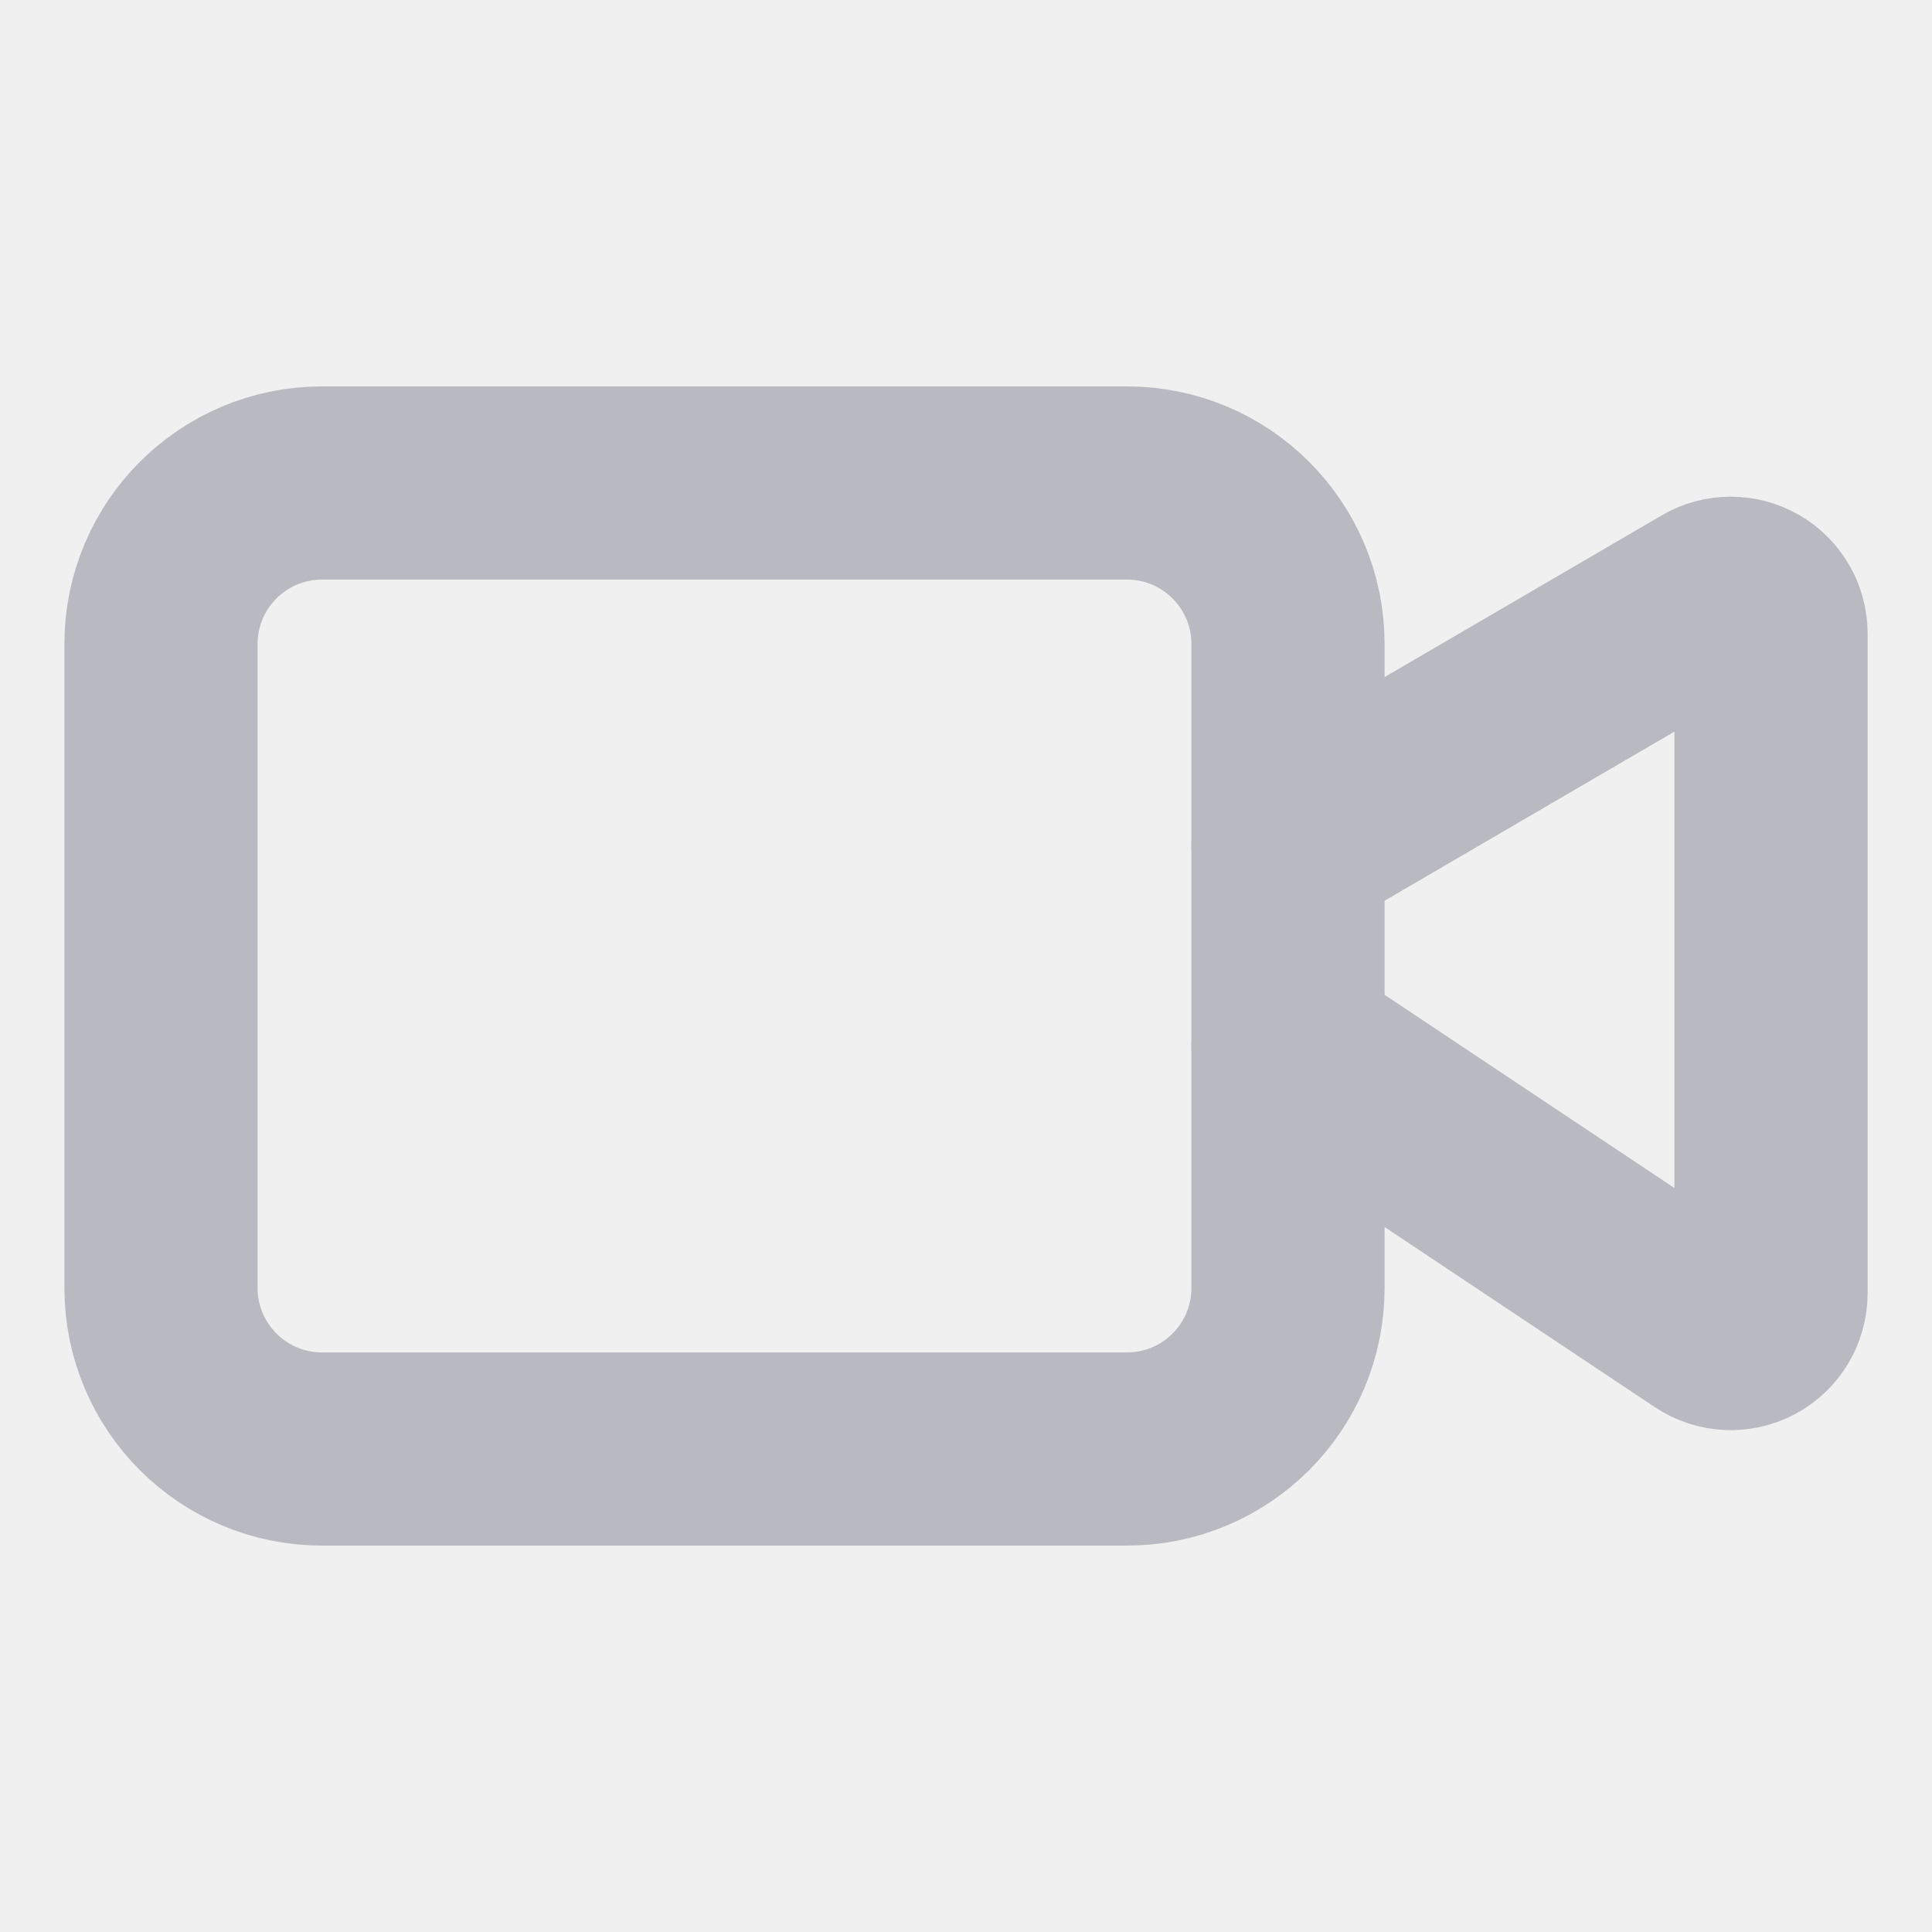
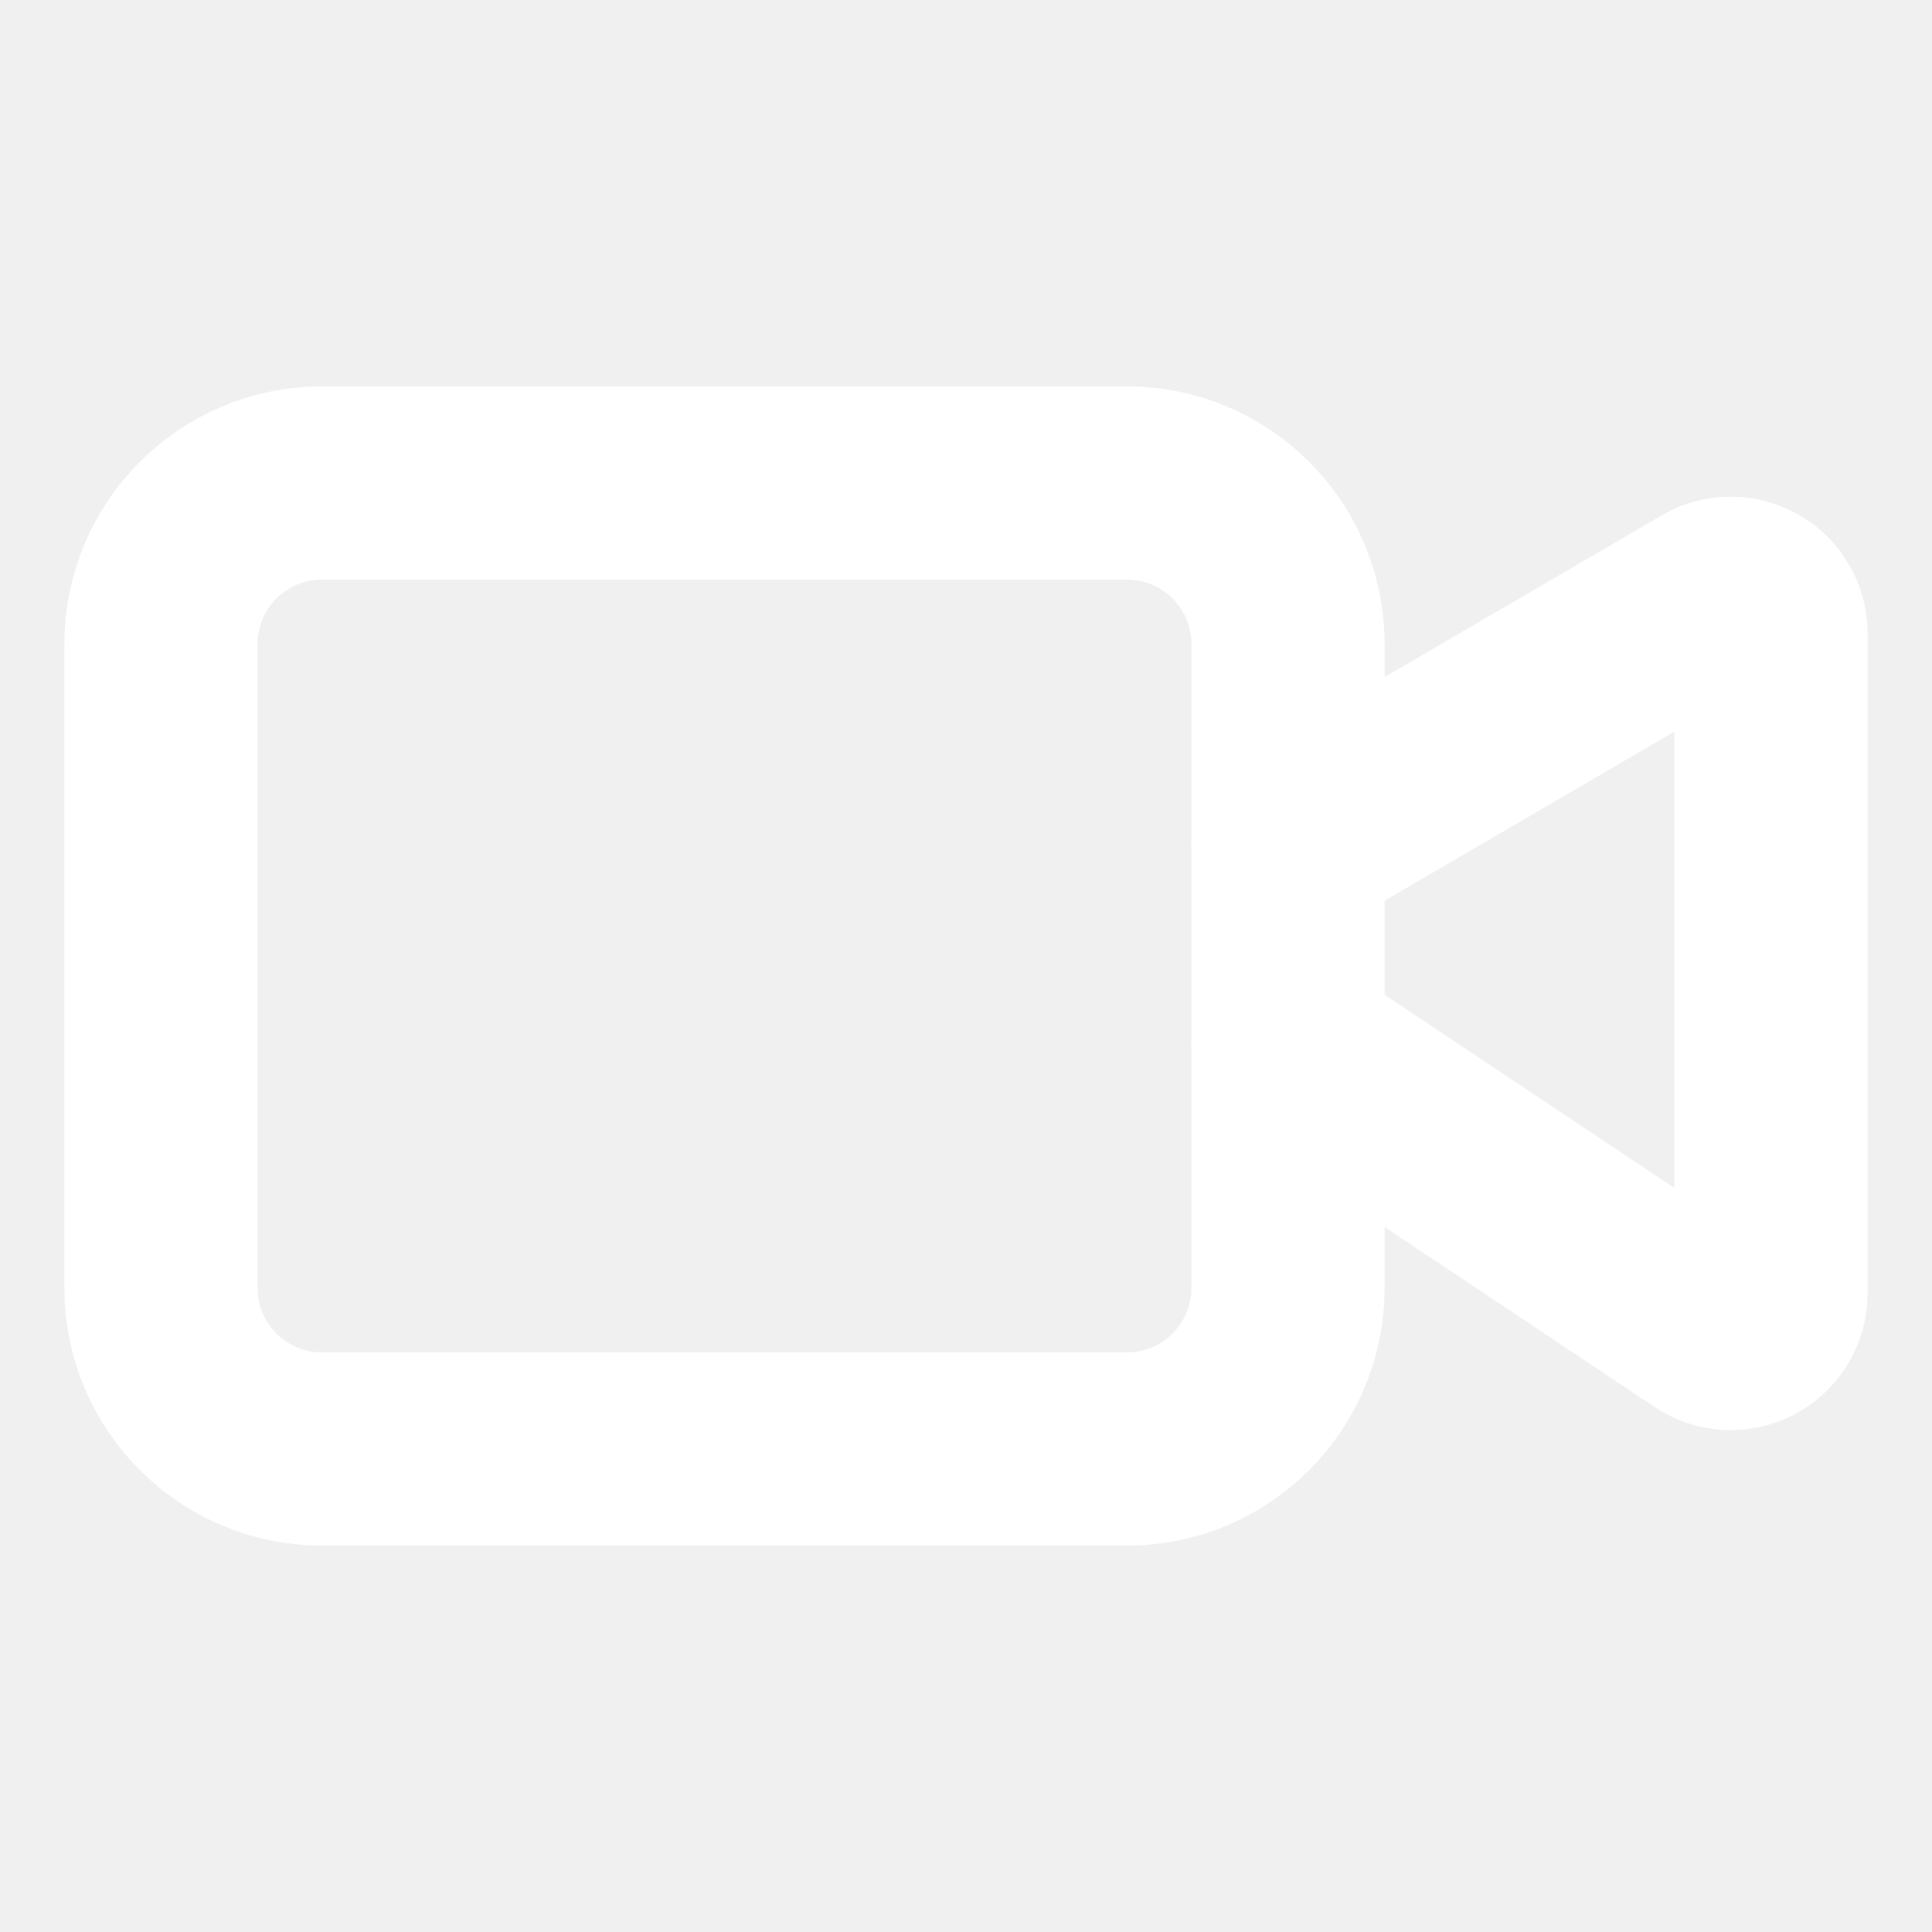
- <svg xmlns="http://www.w3.org/2000/svg" width="24" height="24" viewBox="0 0 24 24" fill="none" stroke="#b9bac1" stroke-width="2.4" stroke-linecap="round" stroke-linejoin="round">
+ <svg xmlns="http://www.w3.org/2000/svg" width="24" height="24" viewBox="0 0 24 24" fill="none" stroke="#ffffff" stroke-width="2.4" stroke-linecap="round" stroke-linejoin="round">
  <path d="m16 13 5.223 3.482a.5.5 0 0 0 .777-.416V7.87a.5.5 0 0 0-.752-.432L16 10.5" />
  <rect x="2" y="6" width="14" height="12" rx="2" />
</svg>
